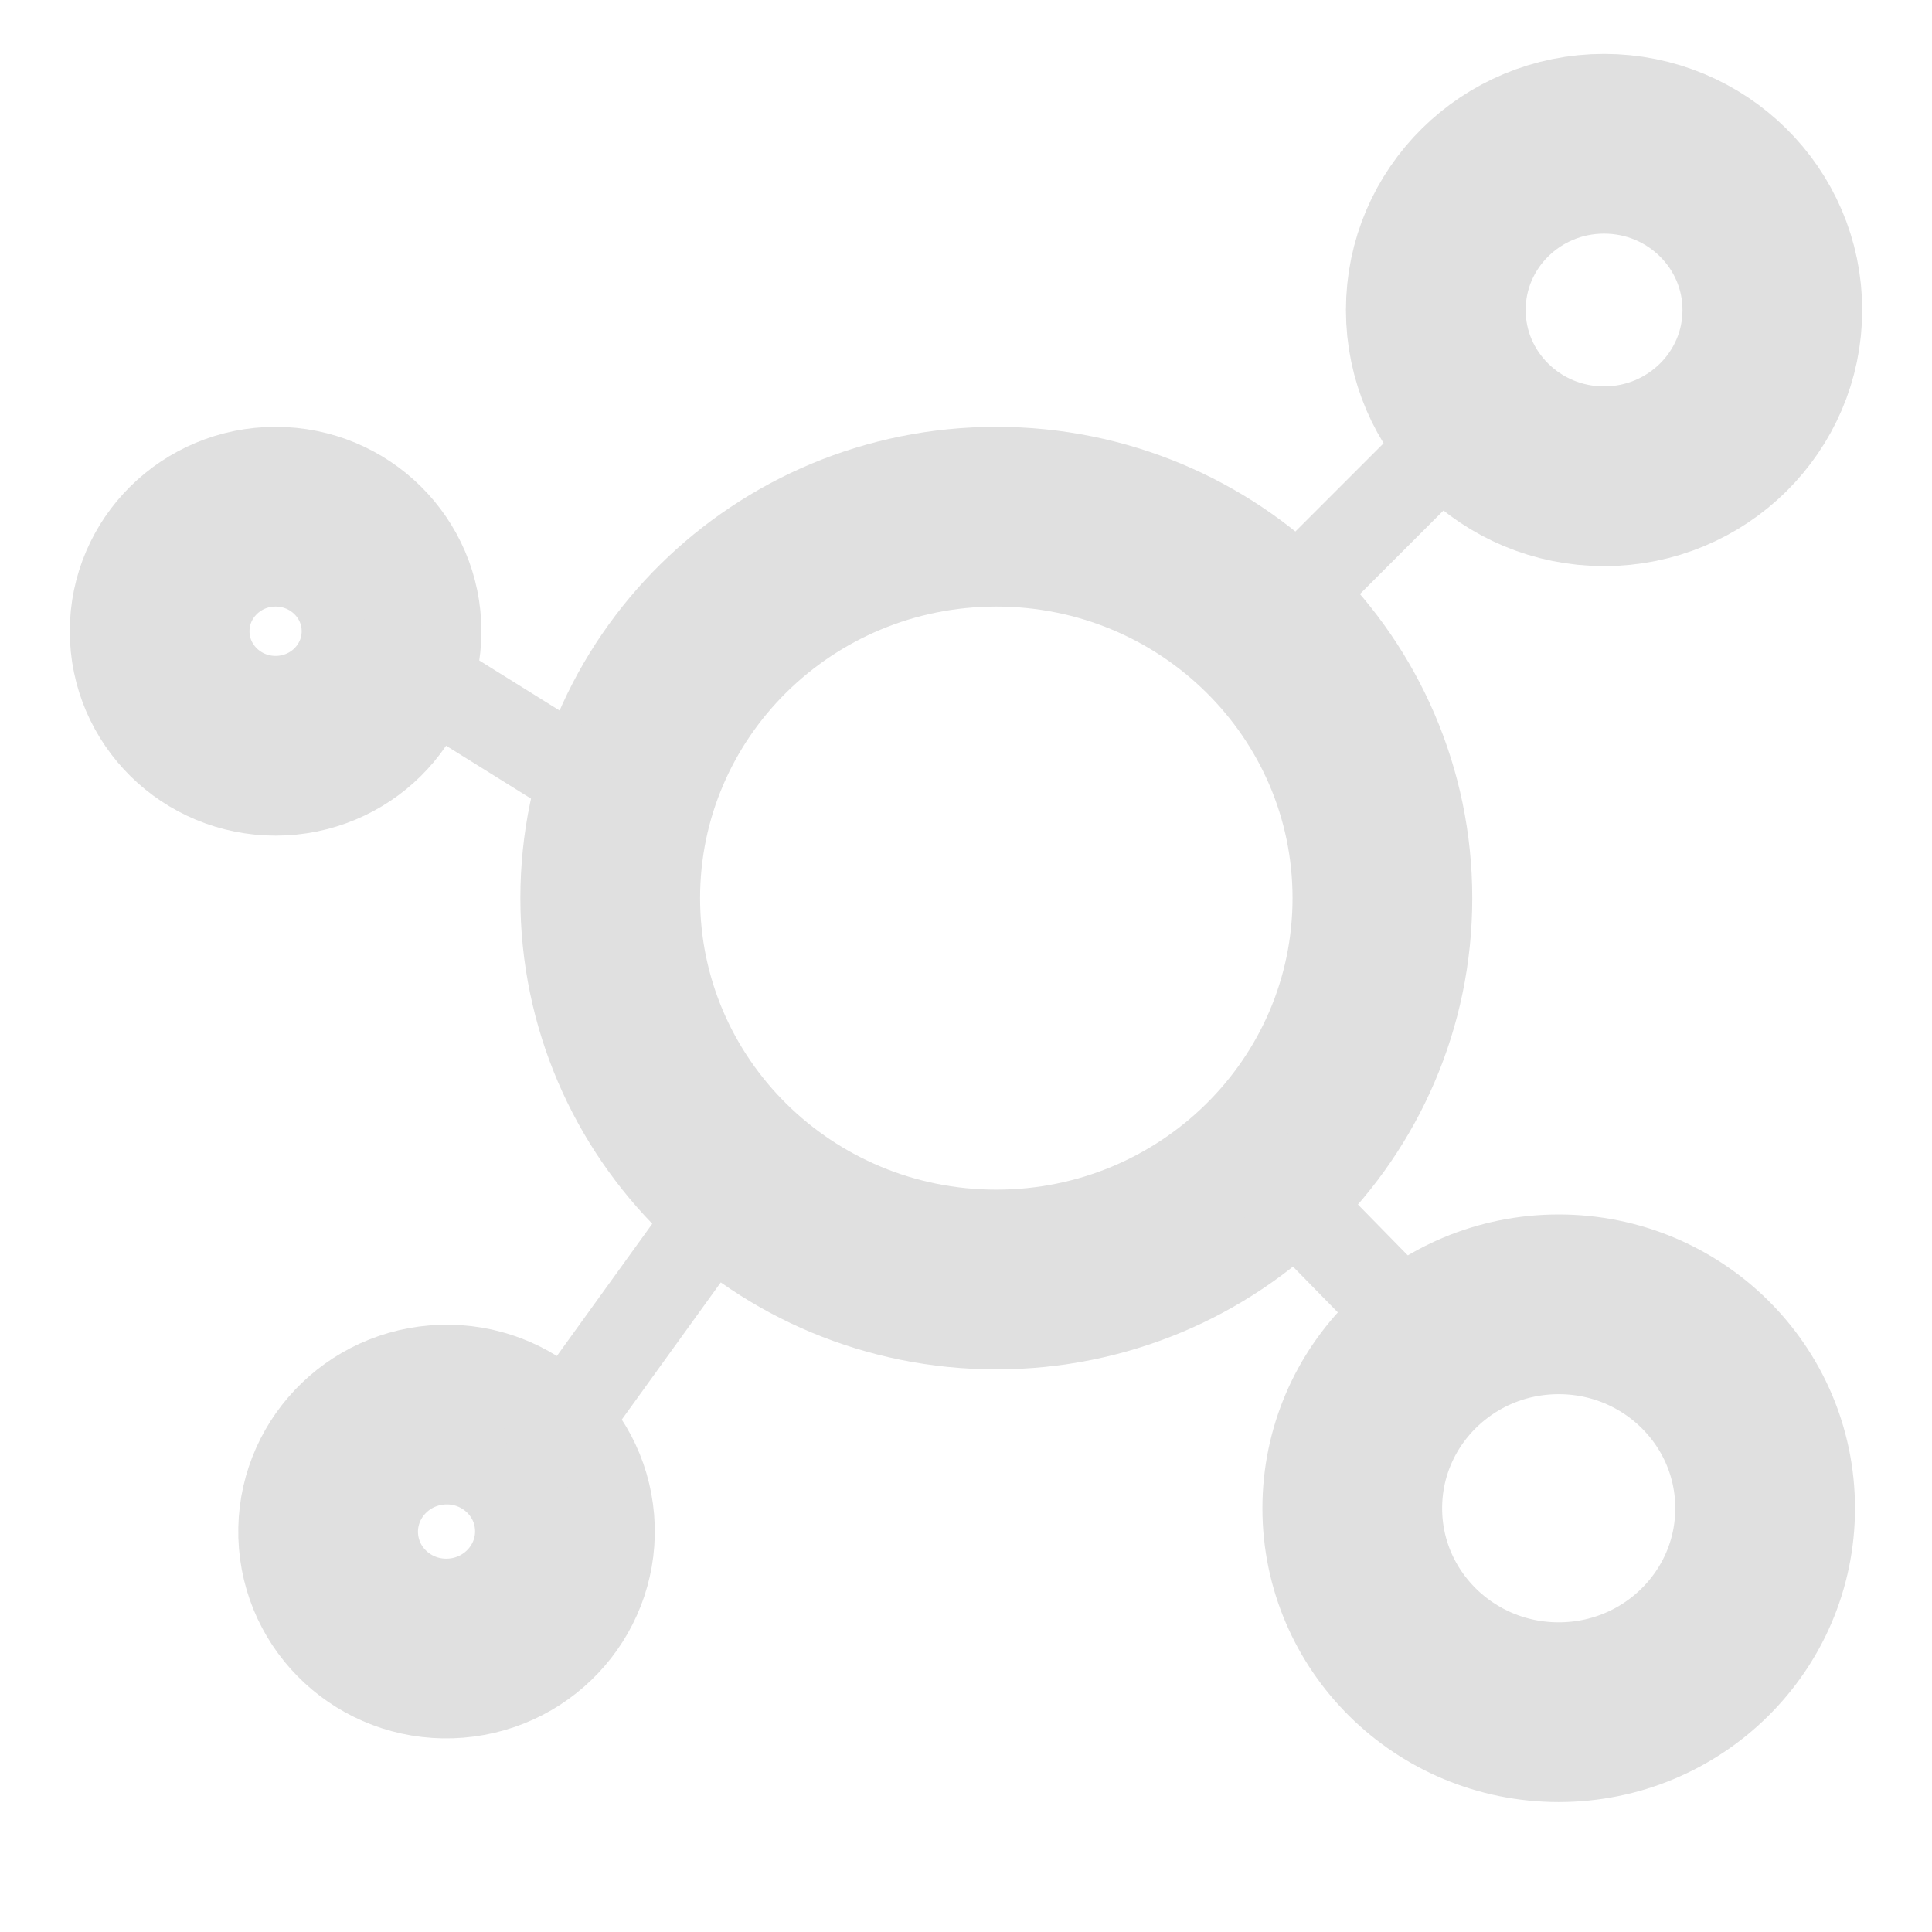
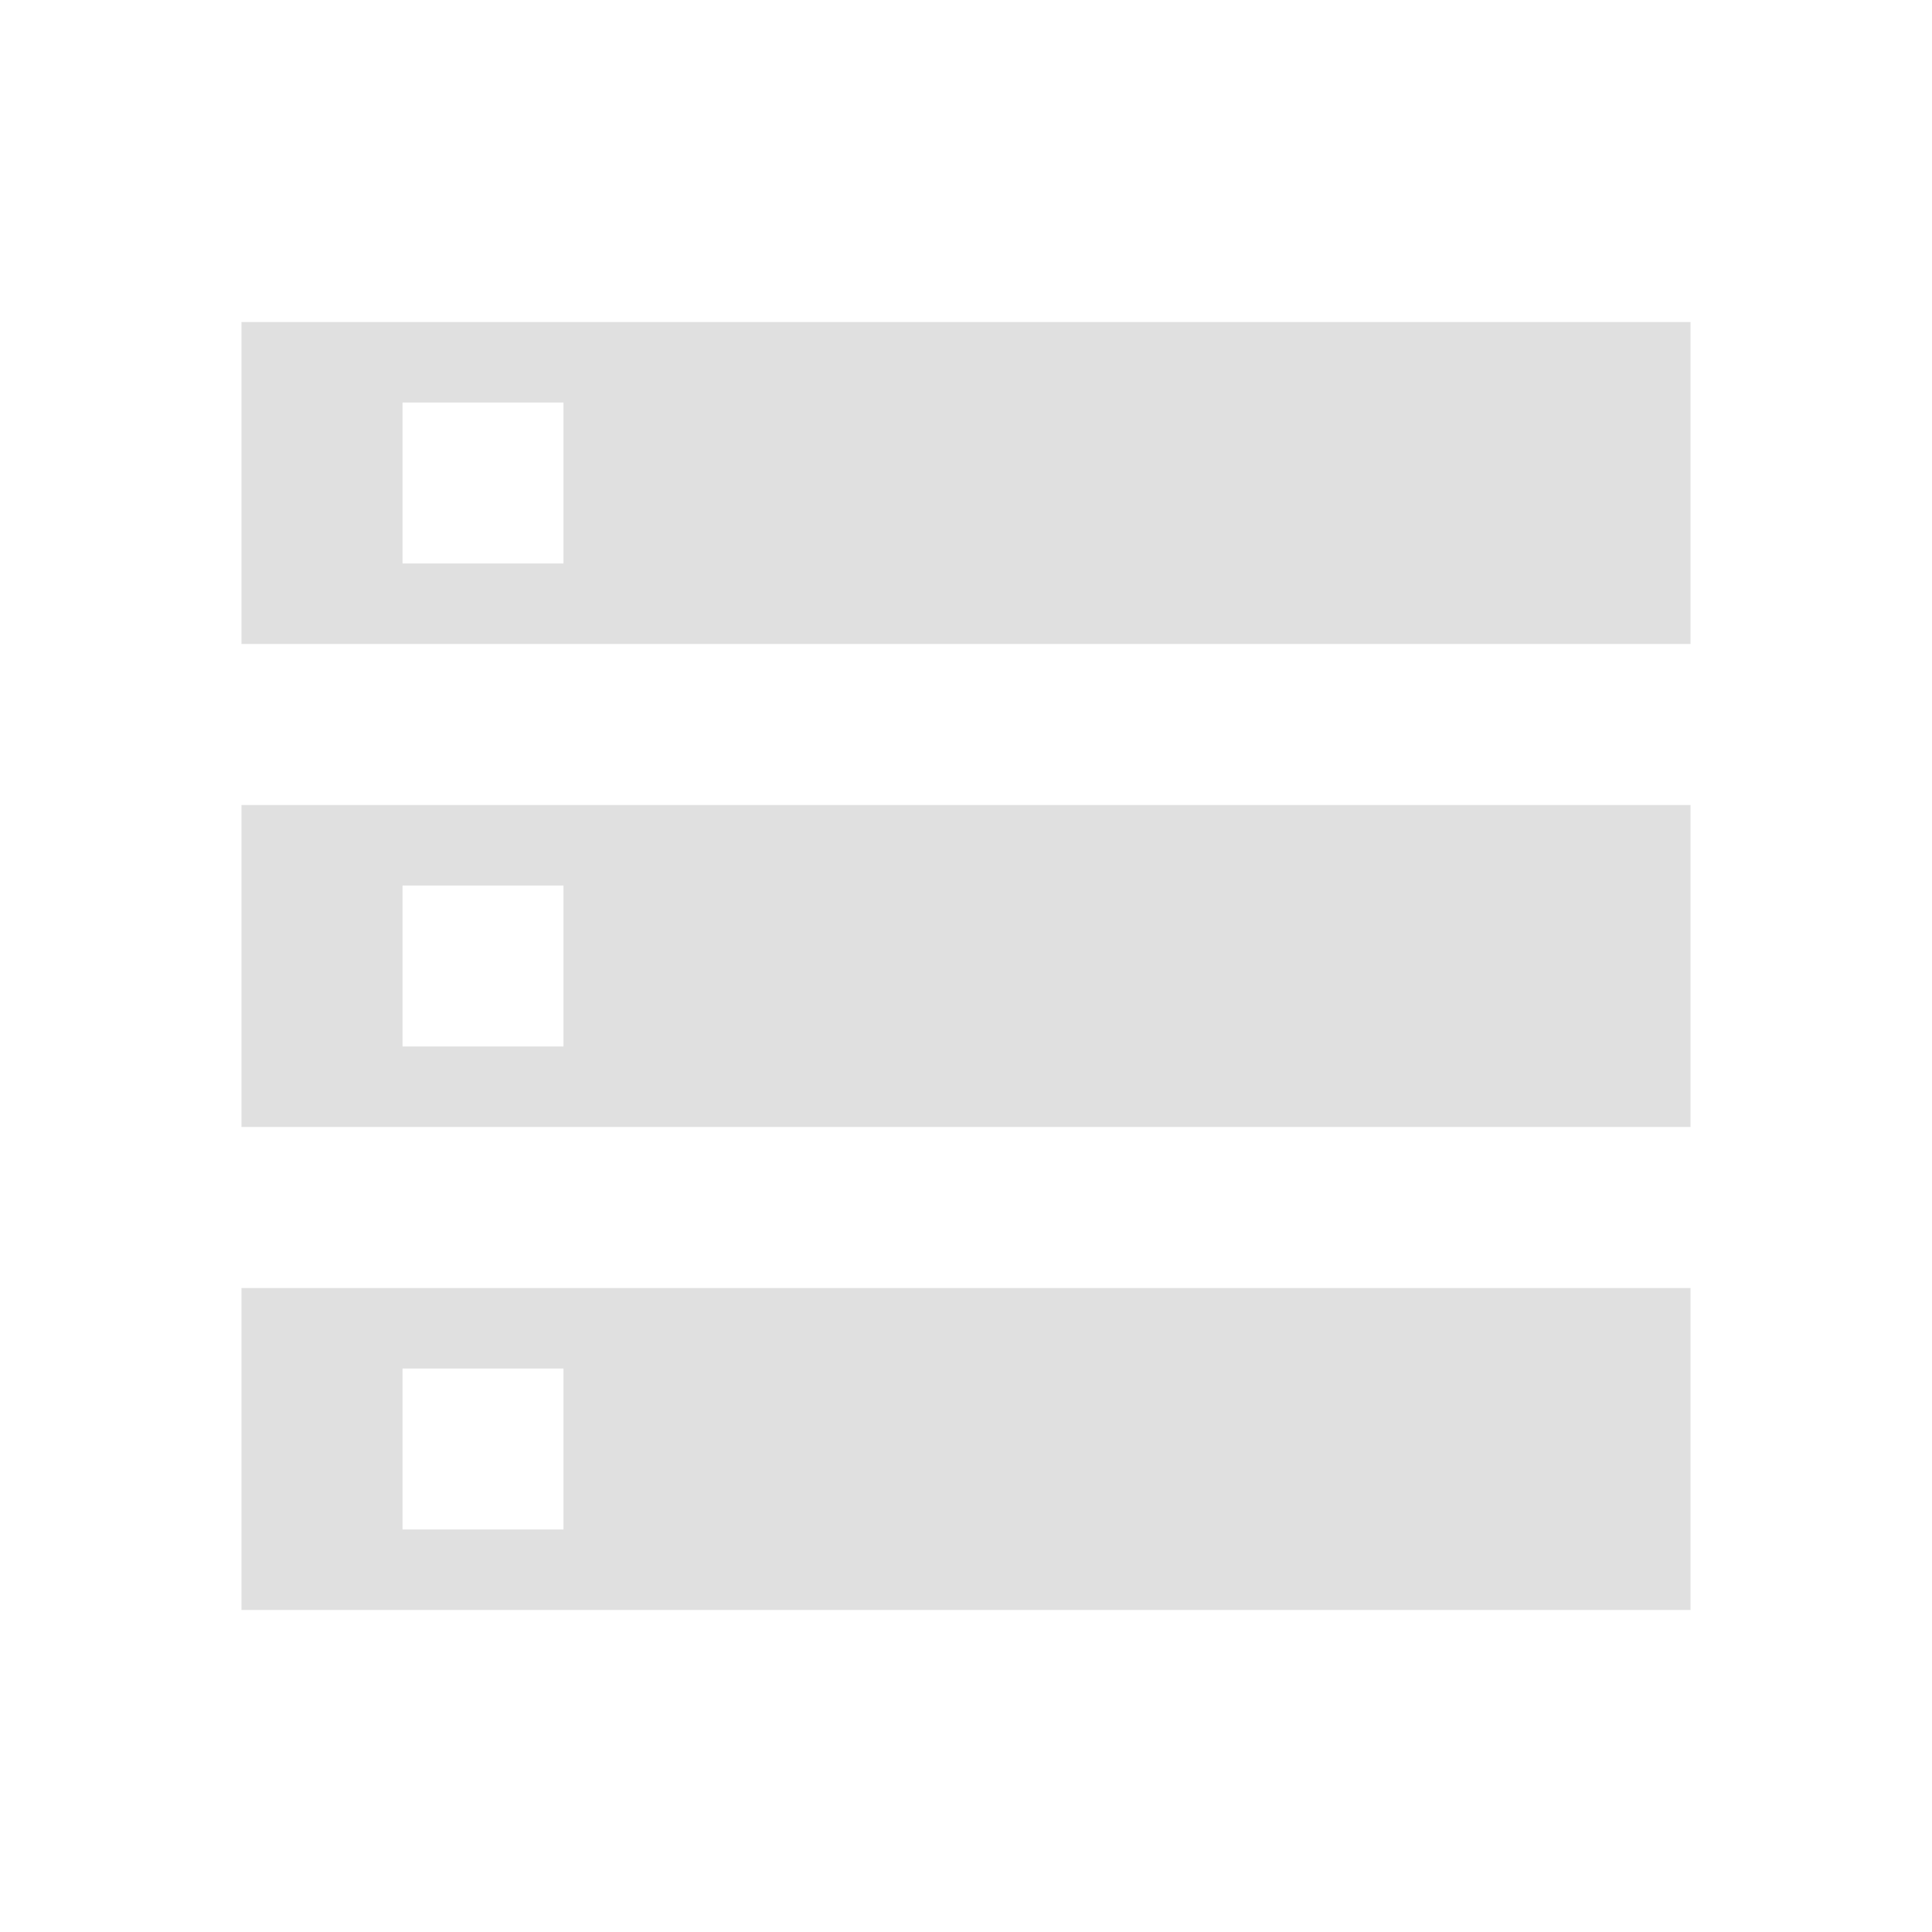
- <svg xmlns="http://www.w3.org/2000/svg" width="61.92pt" height="61.92pt" viewBox="0 0 61.92 61.92">
-   <defs />
-   <ellipse id="shape0" transform="translate(19.55755, 16.56)" rx="12.374" ry="12.224" cx="12.374" cy="12.224" fill="none" stroke="#e0e0e0" stroke-width="5.76" stroke-linecap="square" stroke-linejoin="bevel" />
-   <ellipse id="shape01" transform="translate(46.01698, 4.608)" rx="5.393" ry="5.328" cx="5.393" cy="5.328" fill="none" stroke="#e0e0e0" stroke-width="5.76" stroke-linecap="square" stroke-linejoin="bevel" />
-   <ellipse id="shape02" transform="translate(43.34016, 41.80317)" rx="6.616" ry="6.536" cx="6.616" cy="6.536" fill="none" stroke="#e0e0e0" stroke-width="5.76" stroke-linecap="square" stroke-linejoin="bevel" />
-   <ellipse id="shape03" transform="matrix(0.9966583 -0.08168367 0.08168367 0.9966583 10.22284 45.65919)" rx="3.795" ry="3.749" cx="3.795" cy="3.749" fill="none" stroke="#e0e0e0" stroke-width="5.76" stroke-linecap="square" stroke-linejoin="bevel" />
-   <ellipse id="shape04" transform="translate(5.116534, 16.56)" rx="3.716" ry="3.671" cx="3.716" cy="3.671" fill="none" stroke="#e0e0e0" stroke-width="5.76" stroke-linecap="square" stroke-linejoin="bevel" />
-   <path id="shape1" transform="translate(42.29948, 13.65979)" fill="none" stroke="#e0e0e0" stroke-width="2.88" stroke-linecap="square" stroke-linejoin="miter" stroke-miterlimit="2" d="M0 4.628L4.628 0" />
-   <path id="shape05" transform="matrix(-0.01039005 0.999946 -0.999946 -0.01039005 45.65965 38.168)" fill="none" stroke="#e0e0e0" stroke-width="2.88" stroke-linecap="square" stroke-linejoin="miter" stroke-miterlimit="2" d="M0 4.628L4.628 0" />
-   <path id="shape06" transform="matrix(-0.9871606 0.1597309 -0.1597309 -0.9871606 22.54346 45.00451)" fill="none" stroke="#e0e0e0" stroke-width="2.88" stroke-linecap="square" stroke-linejoin="miter" stroke-miterlimit="2" d="M0 4.628L4.628 0" />
-   <path id="shape07" transform="matrix(-0.2261361 -0.9740957 0.9740957 -0.2261361 13.63087 25.6435)" fill="none" stroke="#e0e0e0" stroke-width="2.88" stroke-linecap="square" stroke-linejoin="miter" stroke-miterlimit="2" d="M0 4.628L4.628 0" />
+ <svg xmlns="http://www.w3.org/2000/svg" height="24px" viewBox="0 -960 960 960" width="24px" fill="#e0e0e0">
+   <path d="M120-160v-160h720v160H120Zm80-40h80v-80h-80v80Zm-80-440v-160h720v160H120Zm80-40h80v-80h-80v80Zm-80 280v-160h720v160H120Zm80-40h80v-80h-80v80Z" />
</svg>
